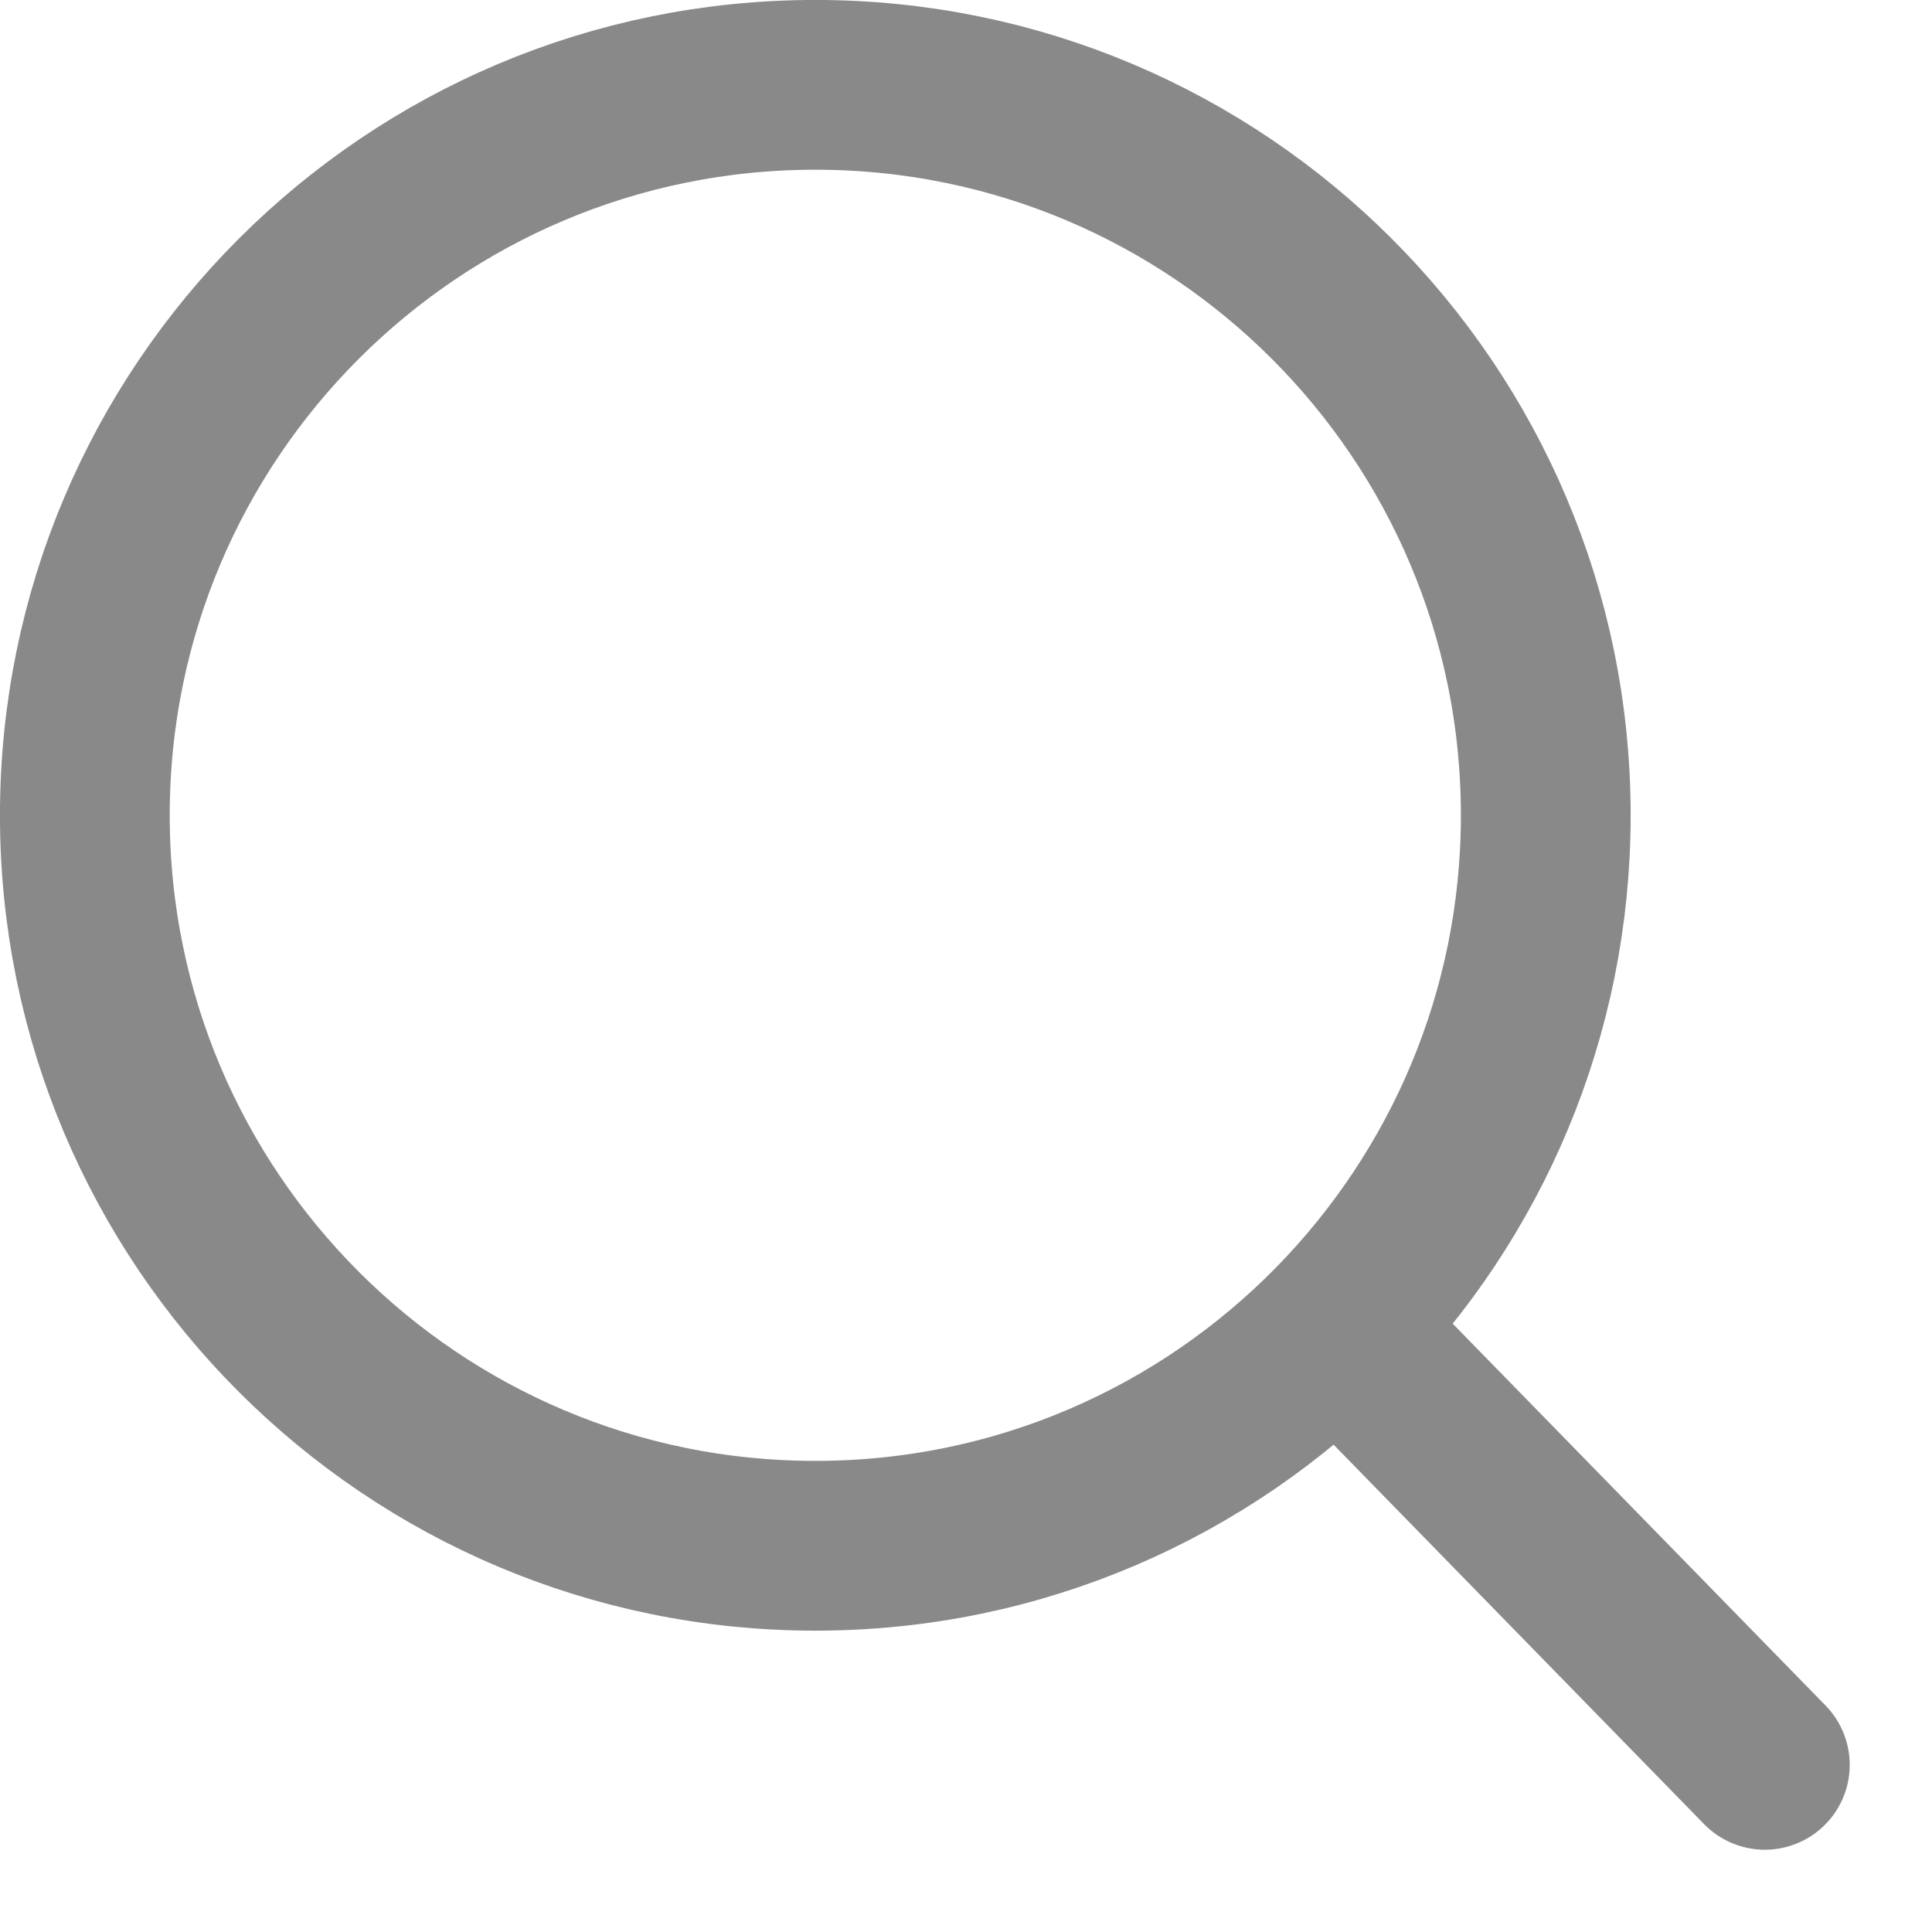
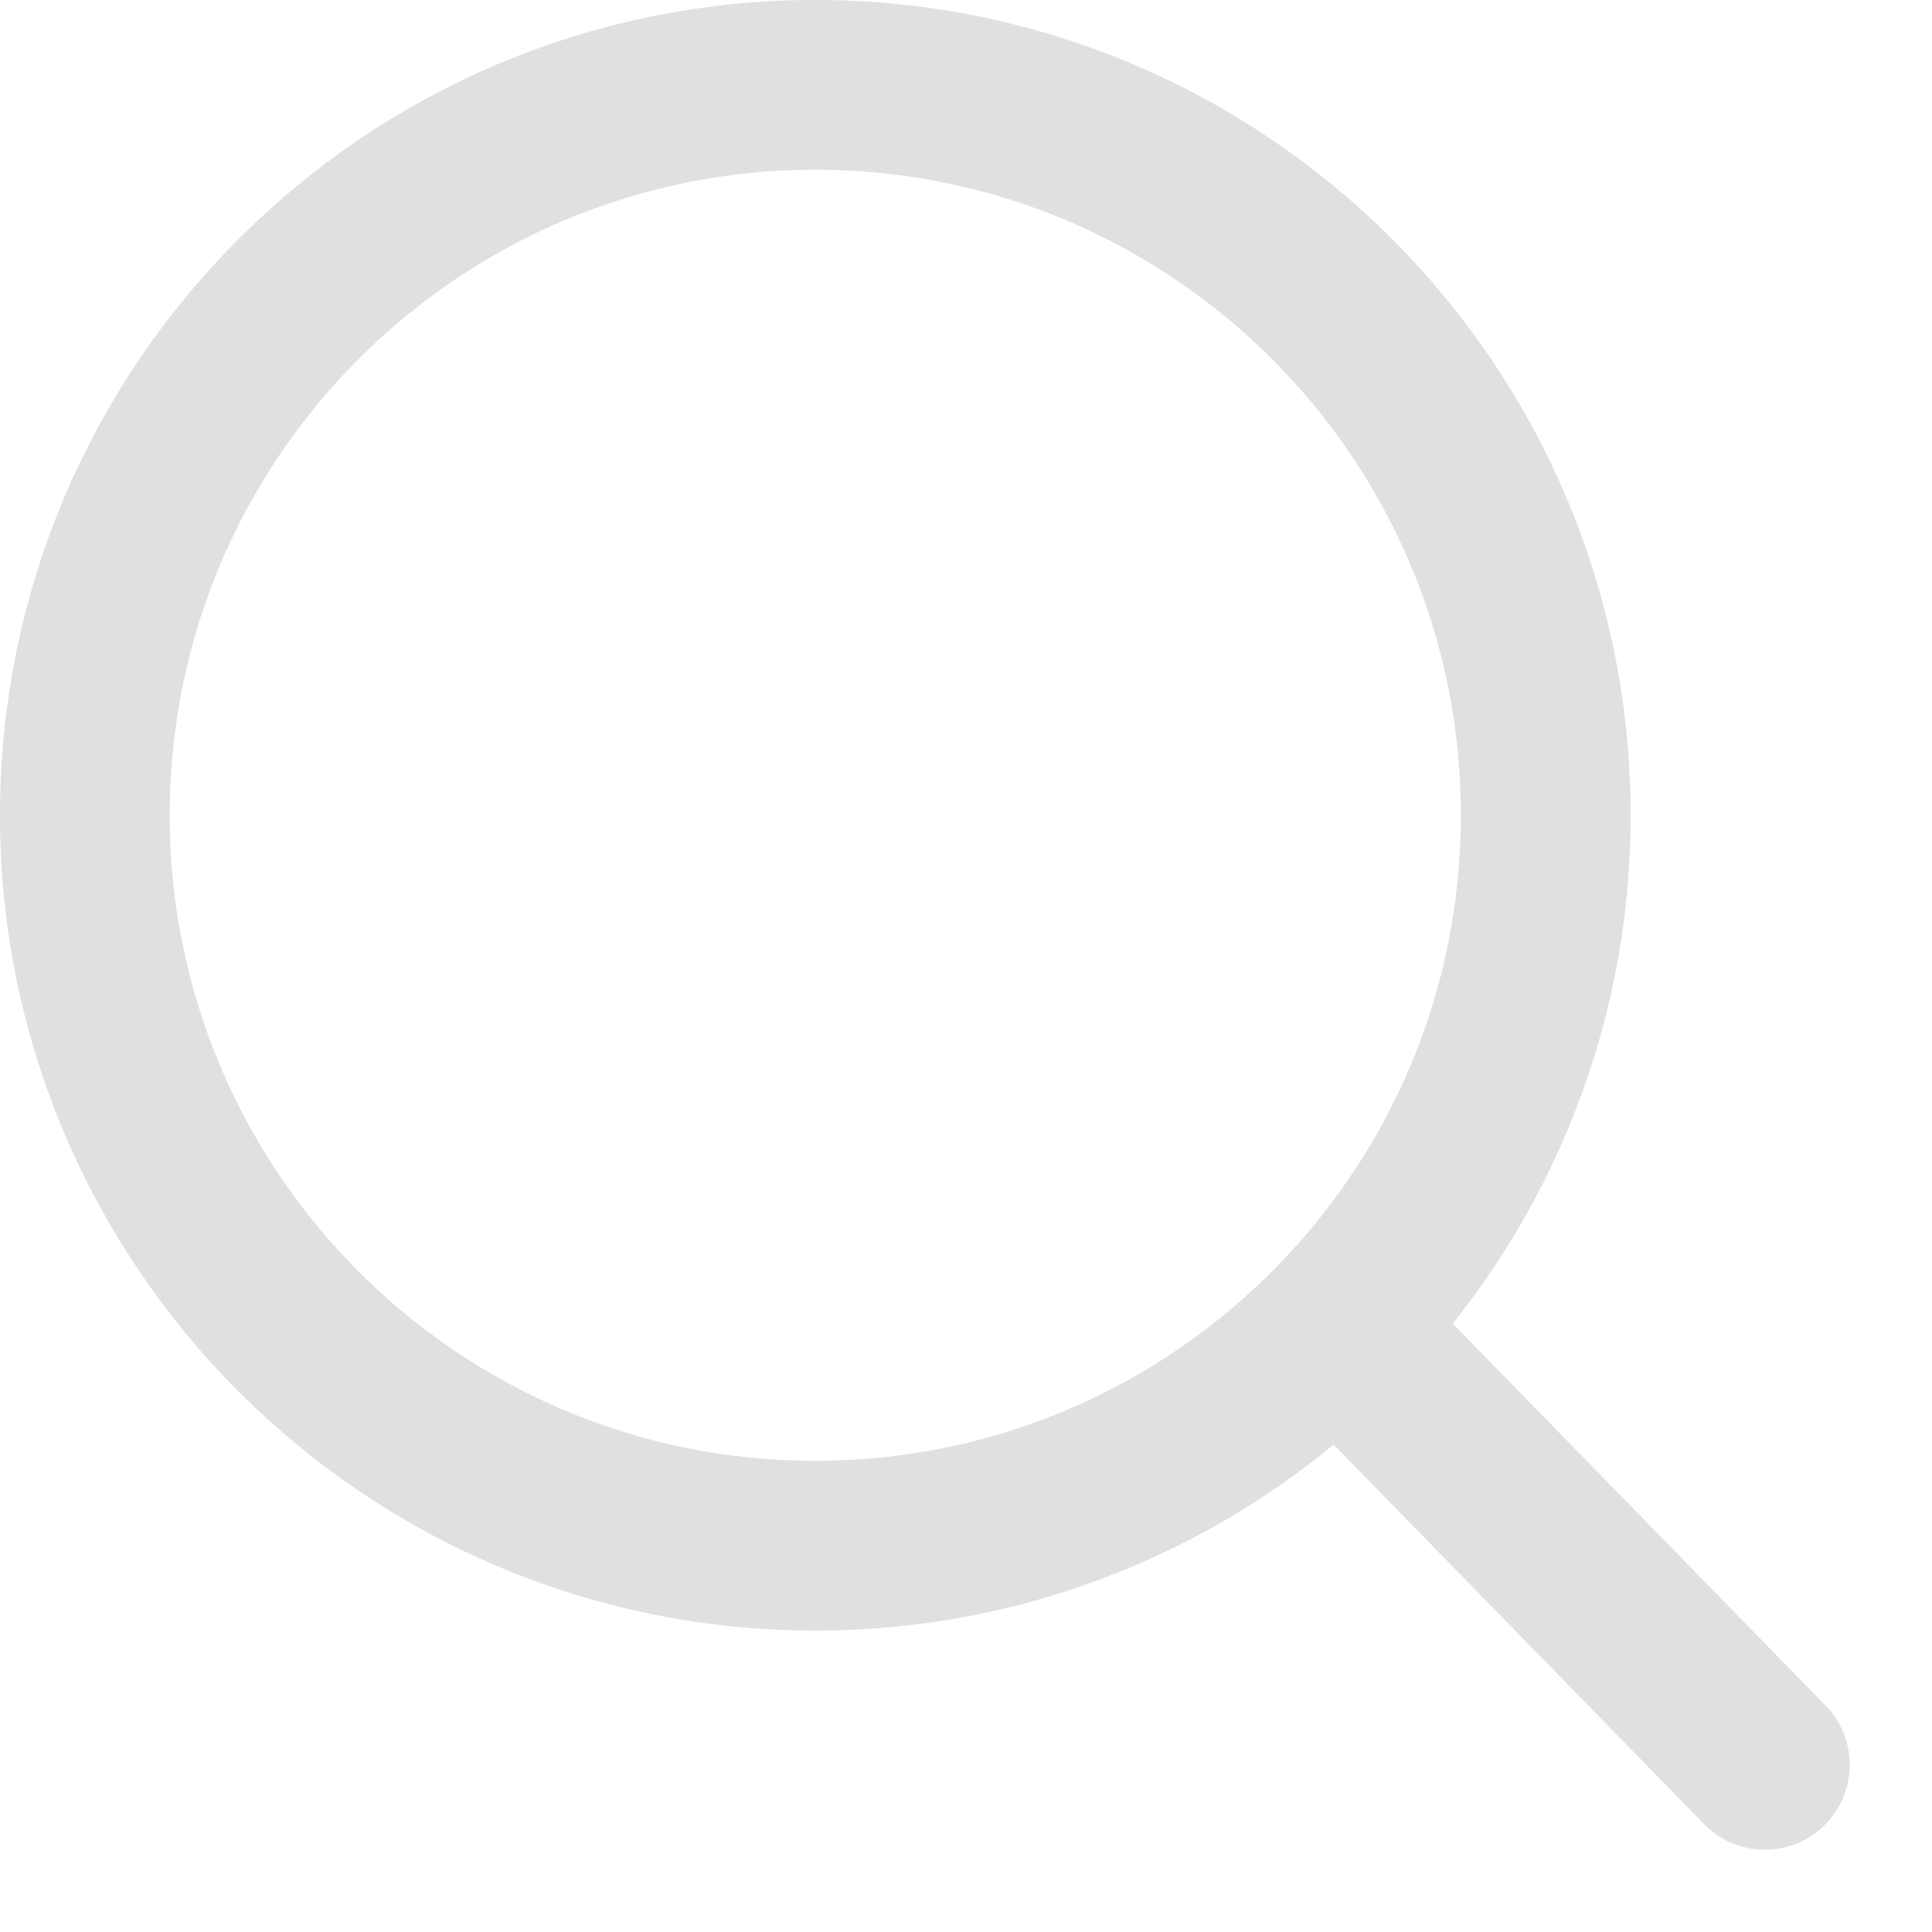
<svg xmlns="http://www.w3.org/2000/svg" width="23" height="23" viewBox="0 0 23 23" fill="none">
-   <path d="M15.916 15.793C17.453 14.224 18.402 12.076 18.402 9.706C18.402 4.903 14.508 1.01 9.706 1.01C4.903 1.01 1.01 4.903 1.01 9.706C1.01 14.508 4.903 18.402 9.706 18.402C12.139 18.402 14.338 17.403 15.916 15.793ZM15.916 15.793L21.01 21.01" stroke="#898989" stroke-width="2.021" stroke-linecap="round" />
+   <path d="M15.916 15.792C17.453 14.224 18.402 12.075 18.402 9.705C18.402 4.903 14.508 1.01 9.706 1.01C4.903 1.01 1.01 4.903 1.01 9.705C1.01 14.508 4.903 18.401 9.706 18.401C12.139 18.401 14.338 17.402 15.916 15.792ZM15.916 15.792L21.01 21.01" stroke="#E0E0E0" stroke-width="2.021" stroke-linecap="round" />
</svg>
